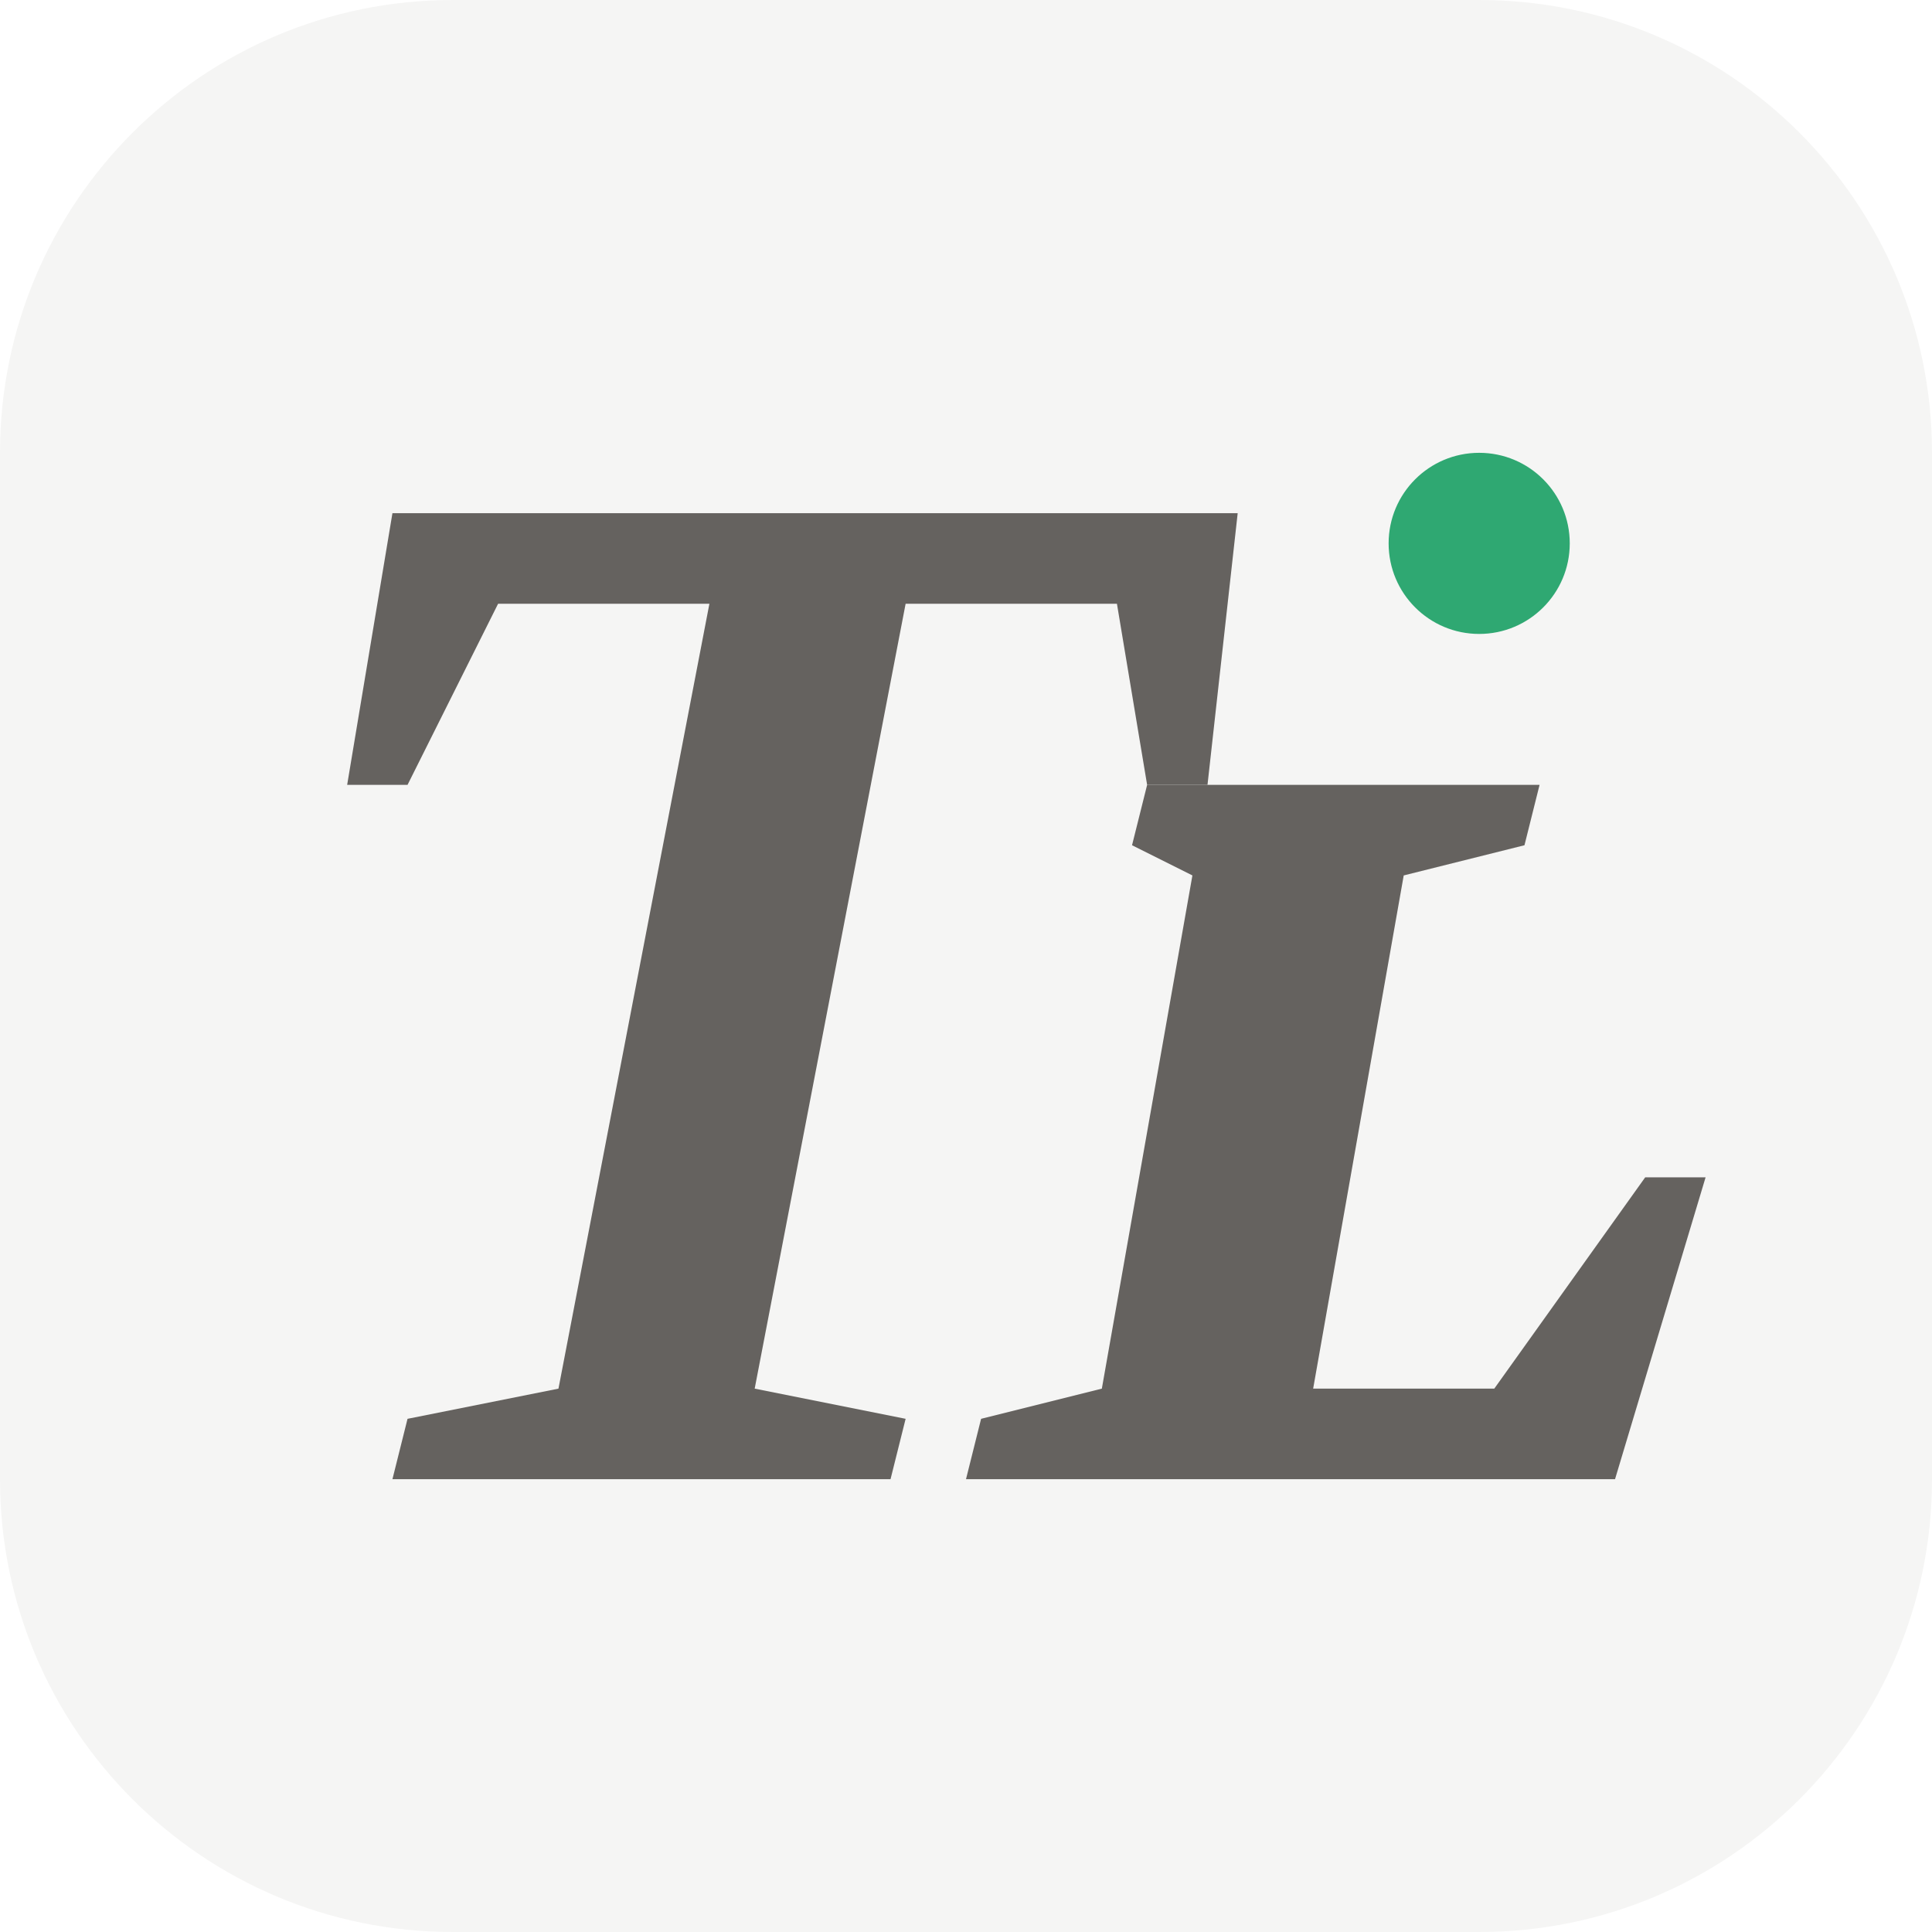
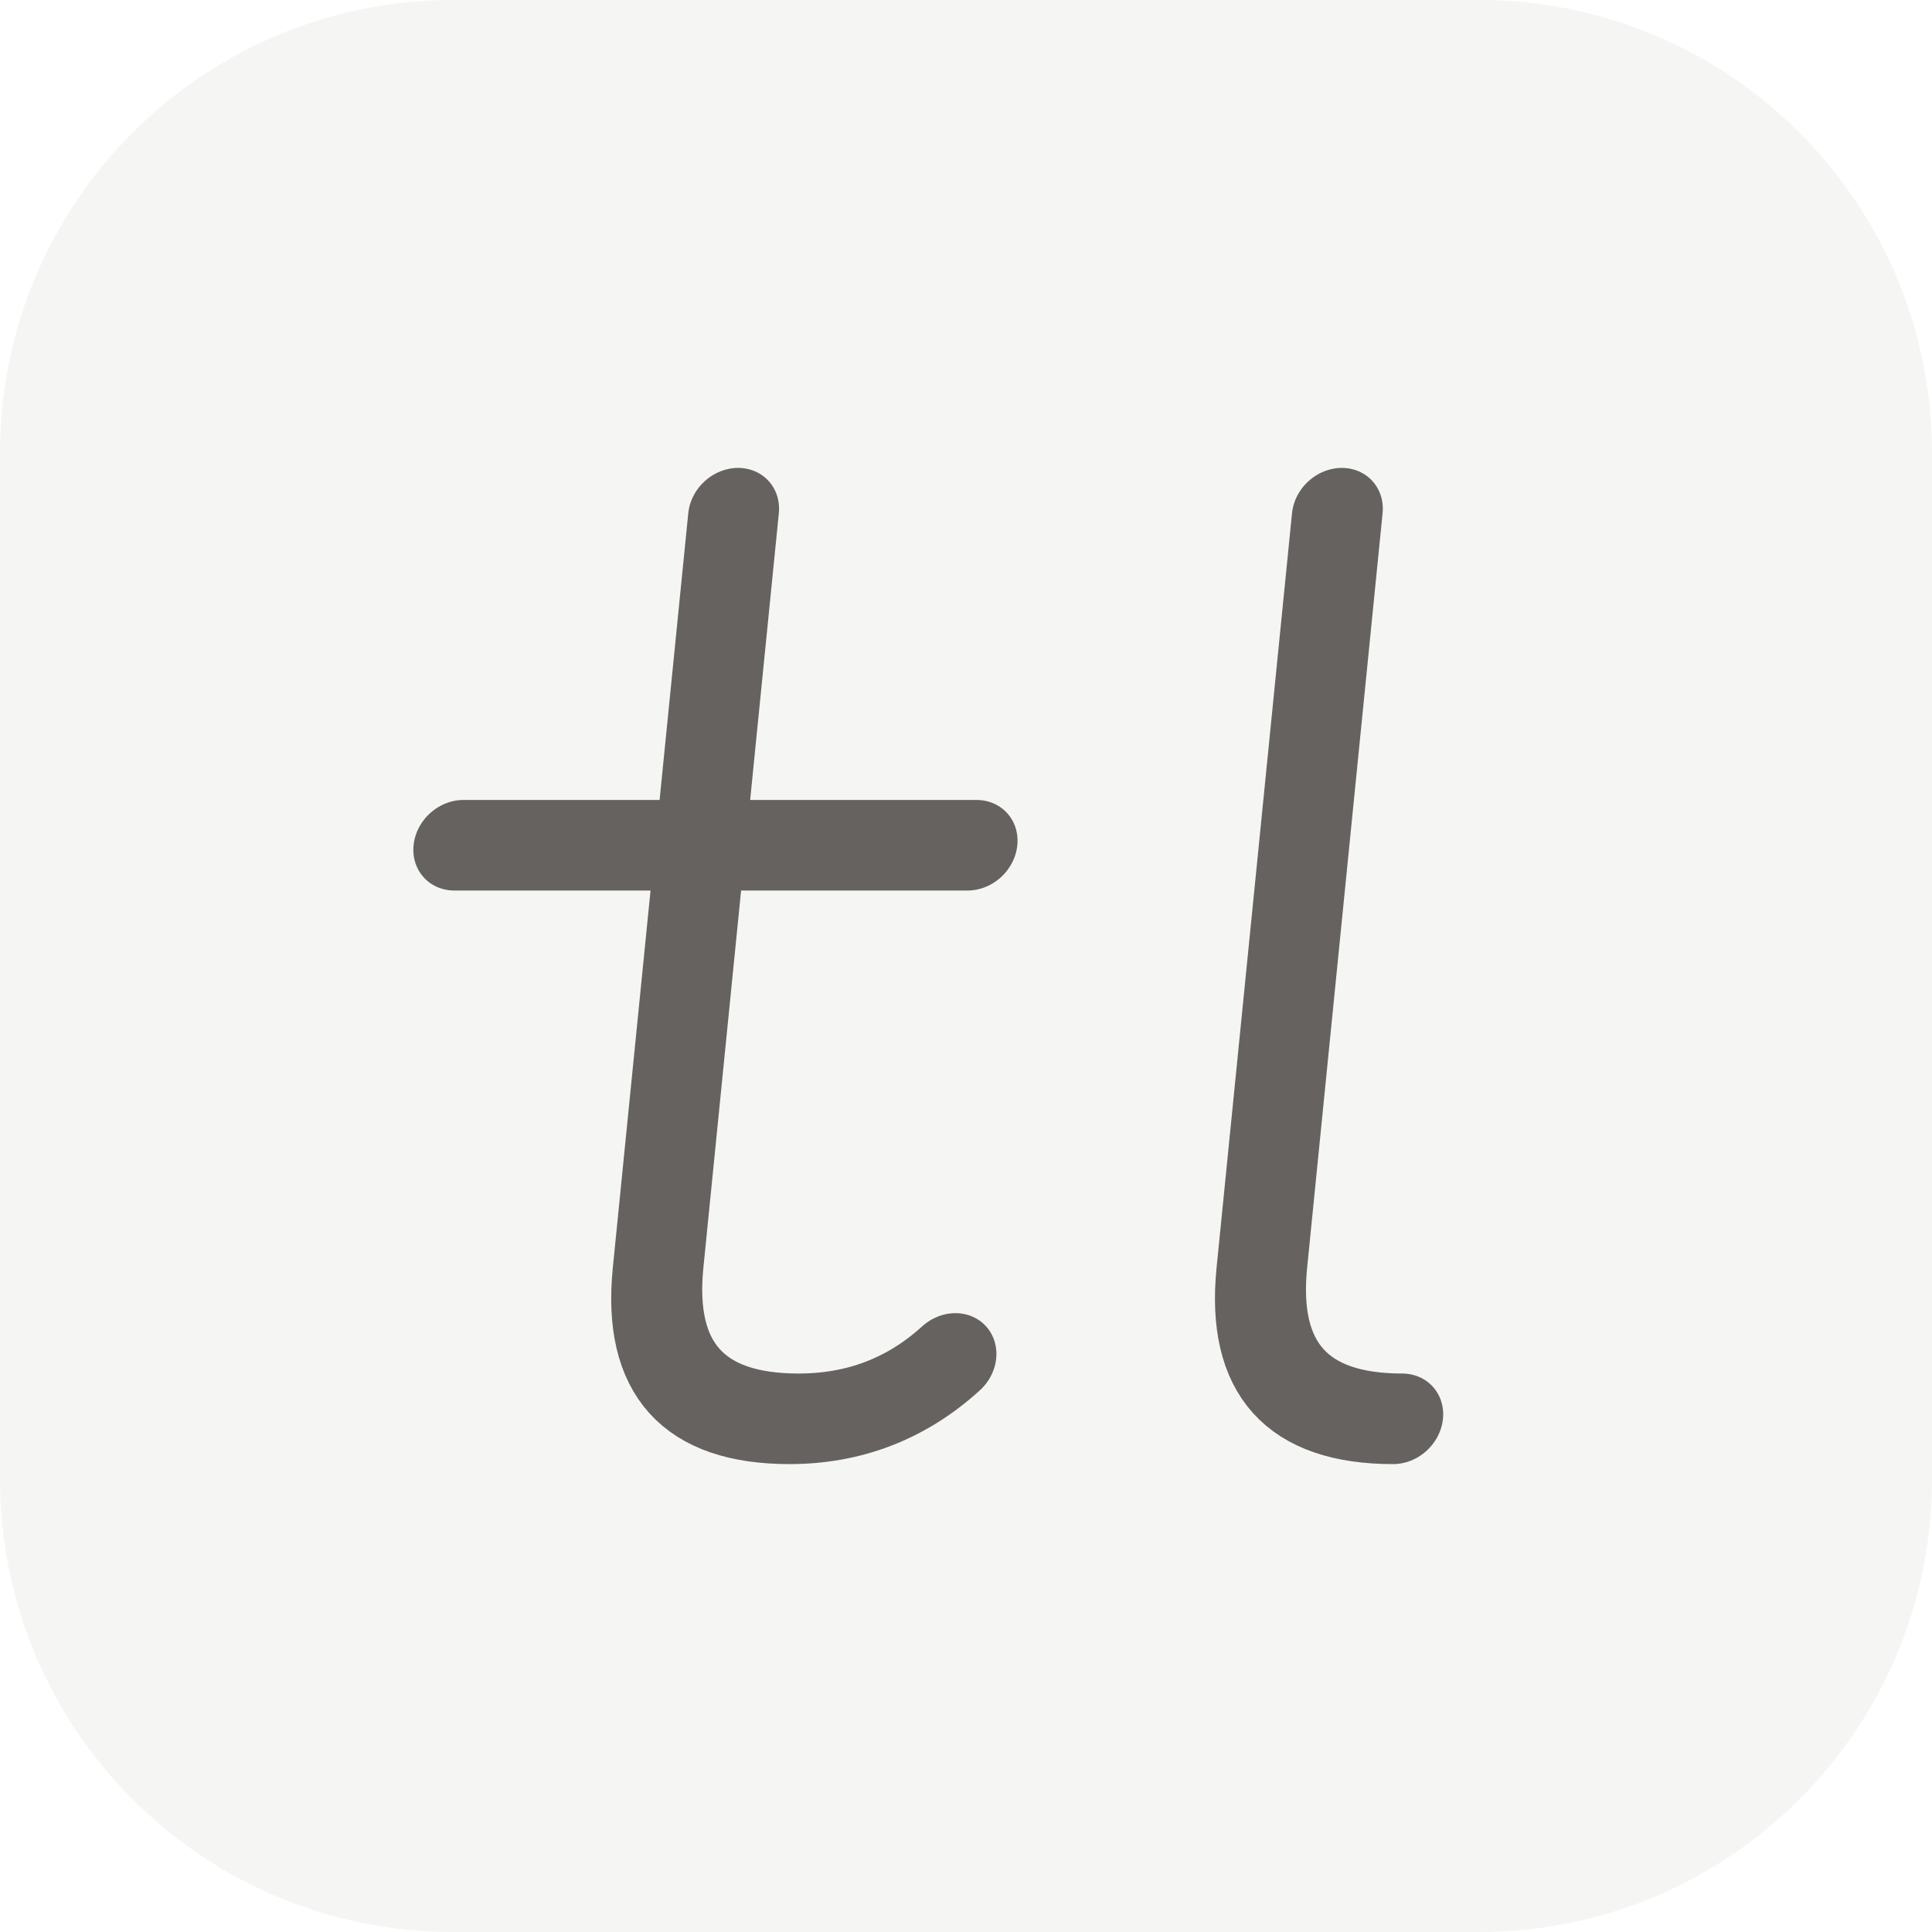
<svg xmlns="http://www.w3.org/2000/svg" viewBox="0 0 64 64">
  <rect width="64" height="64" rx="15" fill="#f5f5f4" />
-   <g fill="#65625f">
-     <path d="M13 17h28l-1 9h-2l-1-6h-7l-5 26 5 1-.5 2H13l.5-2 5-1 5-26h-7l-3 6h-2z" />
-     <path d="M38 26h13l-.5 2-4 1-3 17h6l5-7h2l-3 10H32l.5-2 4-1 3-17-2-1z" />
+   <g fill="none" stroke="#65625f" stroke-width="3" stroke-linecap="round" stroke-linejoin="round" transform="matrix(1 0 -.1 1 1 0)">
+     <path d="M25 17v25q0 5 5 5 3 0 5-2M17 28h17" />
+     <path d="M45 17v25q0 5 5 5" />
  </g>
-   <circle cx="49" cy="18" r="3" fill="#2fa872" />
</svg>
